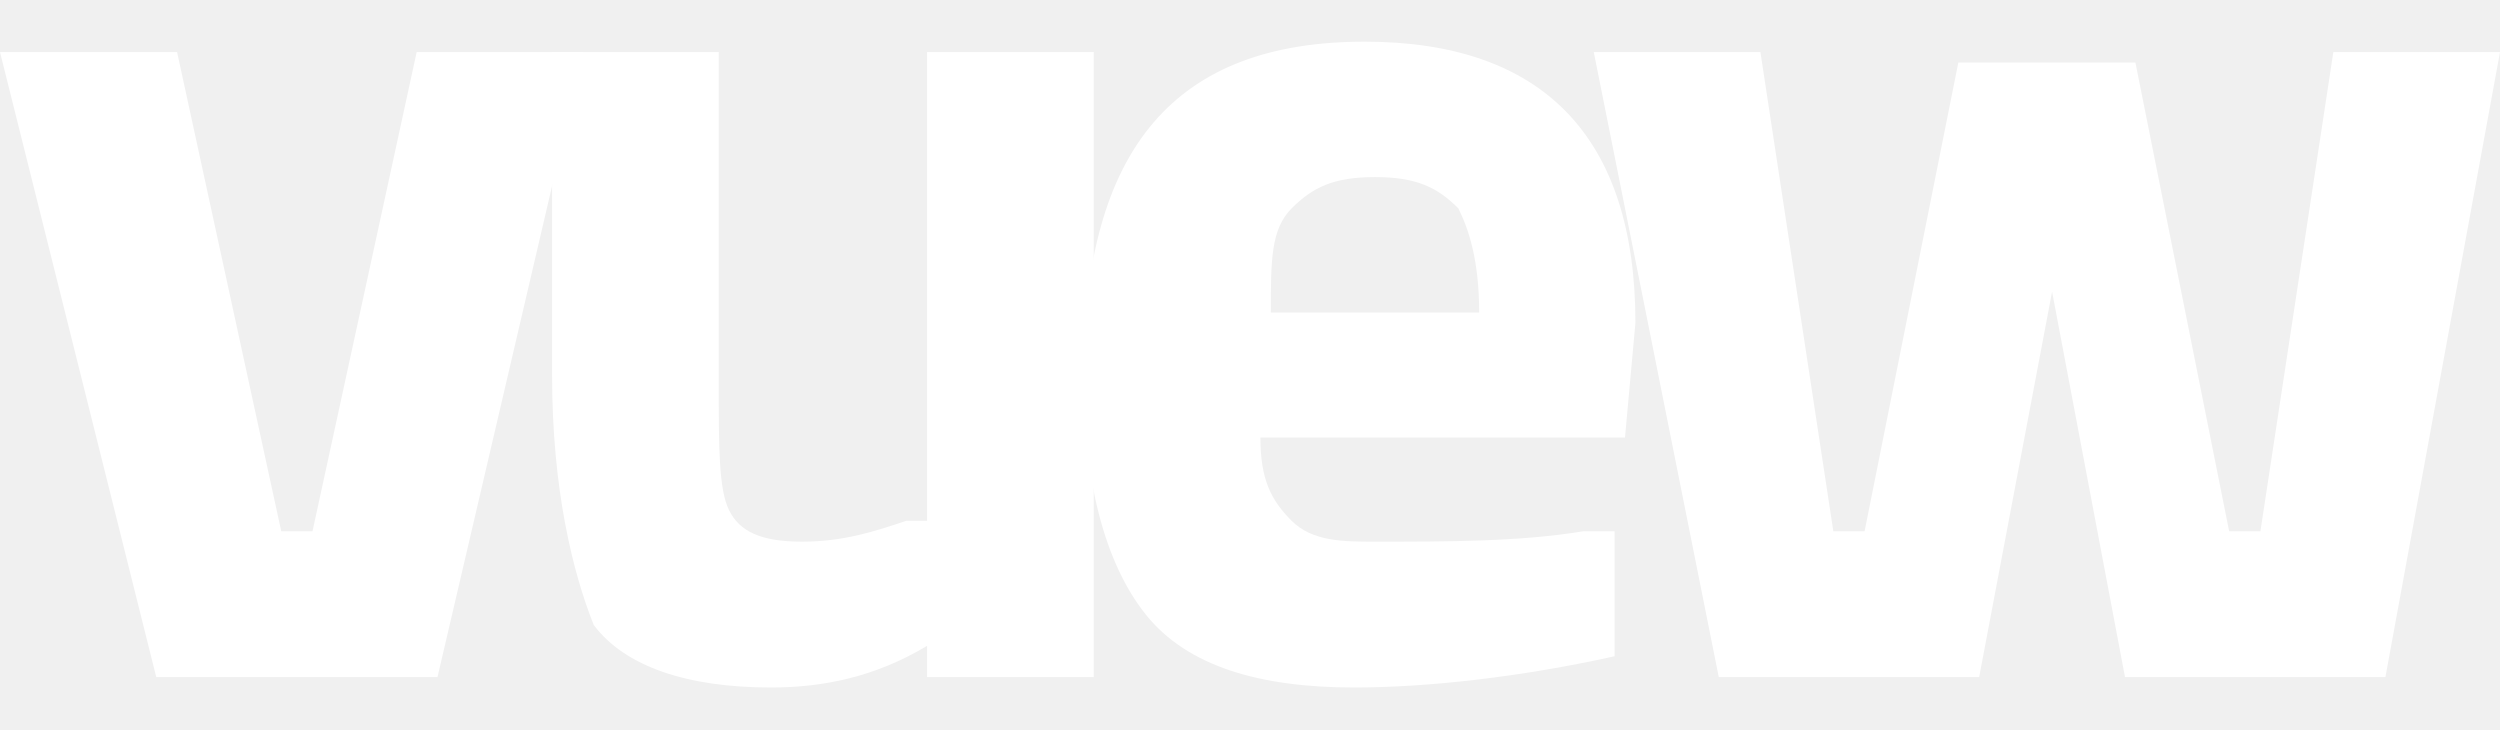
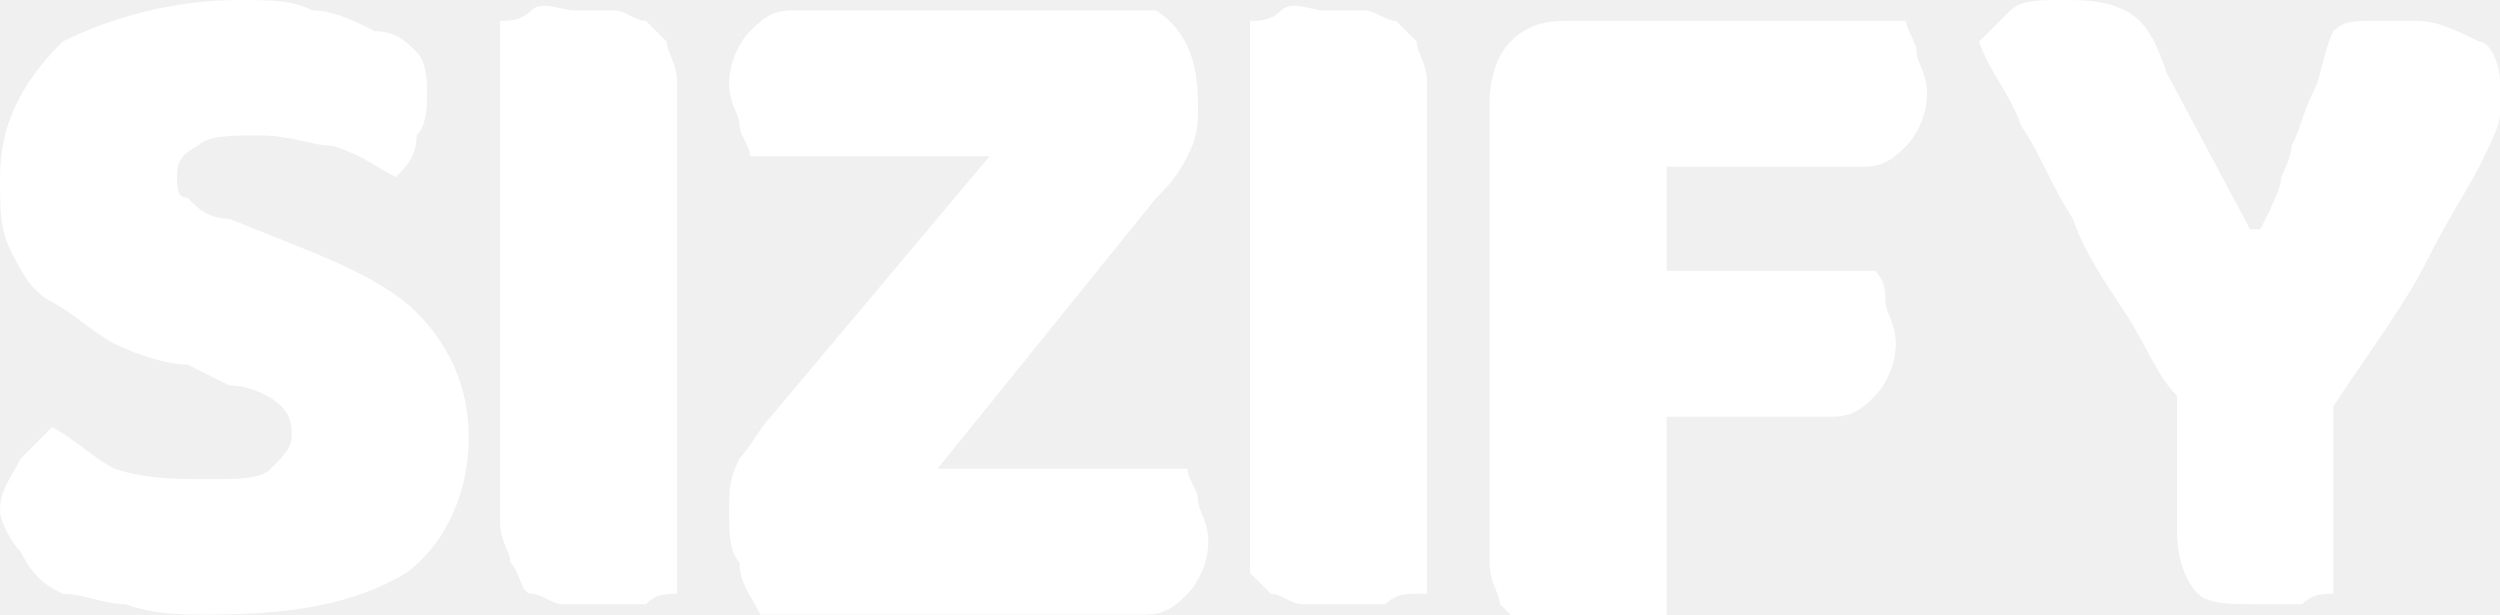
- <svg xmlns="http://www.w3.org/2000/svg" fill="#fff" version="1.1" id="Camada_1" x="0px" y="0px" viewBox="0 0 24 7" style="enable-background:new 0 0 24 7;" xml:space="preserve">
+ <svg xmlns="http://www.w3.org/2000/svg" version="1.1" id="Camada_1" x="0px" y="0px" viewBox="0 0 24 5.9" style="enable-background:new 0 0 24 5.9;" xml:space="preserve">
+   <style type="text/css">
+ 	.st0{fill:#FFFFFF;}
+ </style>
  <g>
-     <path d="M0,0.5h1.7l1,4.6H3l1-4.6h1.6l-1.4,6H1.5L0,0.5z" />
-     <path d="M8.9,0.5h1.6v6H8.9V6.2C8.4,6.5,7.9,6.6,7.4,6.6C6.6,6.6,6,6.4,5.7,6C5.5,5.5,5.3,4.7,5.3,3.6V0.5h1.6v3.2   c0,0.6,0,1,0.1,1.2c0.1,0.2,0.3,0.3,0.7,0.3c0.4,0,0.7-0.1,1-0.2l0.2,0V0.5z" />
-     <path d="M12.4,5c0.2,0.2,0.5,0.2,0.8,0.2c0.7,0,1.4,0,2-0.1l0.3,0l0,1.2c-0.9,0.2-1.8,0.3-2.5,0.3c-0.9,0-1.6-0.2-2-0.7   c-0.4-0.5-0.6-1.3-0.6-2.3c0-2.2,0.9-3.2,2.7-3.2c1.7,0,2.6,0.9,2.6,2.7l-0.1,1.1h-3.5C12.1,4.6,12.2,4.8,12.4,5z M14.2,3   c0-0.5-0.1-0.8-0.2-1c-0.2-0.2-0.4-0.3-0.8-0.3c-0.4,0-0.6,0.1-0.8,0.3c-0.2,0.2-0.2,0.5-0.2,1H14.2z" />
-     <path d="M15.3,0.5h1.6l0.7,4.6h0.3l0.9-4.5h1.7l0.9,4.5h0.3l0.7-4.6H24l-1.1,6h-2.5l-0.7-3.7l-0.7,3.7h-2.5L15.3,0.5z" />
+     <path class="st0" d="M1.8,3.5C1.6,3.5,1.3,3.4,1.1,3.3C0.9,3.2,0.7,3,0.5,2.9C0.3,2.8,0.2,2.6,0.1,2.4C0,2.2,0,2,0,1.7   c0-0.5,0.2-0.9,0.6-1.3C1,0.2,1.6,0,2.3,0c0.3,0,0.5,0,0.7,0.1c0.2,0,0.4,0.1,0.6,0.2C3.8,0.3,3.9,0.4,4,0.5   c0.1,0.1,0.1,0.3,0.1,0.4s0,0.3-0.1,0.4C4,1.5,3.9,1.6,3.8,1.7C3.6,1.6,3.5,1.5,3.2,1.4C3,1.4,2.8,1.3,2.5,1.3   c-0.3,0-0.5,0-0.6,0.1C1.7,1.5,1.7,1.6,1.7,1.7c0,0.1,0,0.2,0.1,0.2C1.9,2,2,2.1,2.2,2.1l0.5,0.2C3.2,2.5,3.7,2.7,4,3   c0.3,0.3,0.5,0.7,0.5,1.2c0,0.5-0.2,1-0.6,1.3C3.4,5.8,2.8,5.9,2,5.9c-0.3,0-0.5,0-0.8-0.1C1,5.8,0.8,5.7,0.6,5.7   C0.4,5.6,0.3,5.5,0.2,5.3C0.1,5.2,0,5,0,4.9c0-0.2,0.1-0.3,0.2-0.5c0.1-0.1,0.2-0.2,0.3-0.3c0.2,0.1,0.4,0.3,0.6,0.4   C1.4,4.6,1.7,4.6,2,4.6c0.3,0,0.5,0,0.6-0.1s0.2-0.2,0.2-0.3s0-0.2-0.1-0.3S2.4,3.7,2.2,3.7L1.8,3.5z" />
+     <path class="st0" d="M6.5,5.7c-0.1,0-0.2,0-0.3,0.1c-0.1,0-0.3,0-0.4,0c-0.1,0-0.3,0-0.4,0c-0.1,0-0.2-0.1-0.3-0.1S5,5.5,4.9,5.4   c0-0.1-0.1-0.2-0.1-0.4V0.2c0.1,0,0.2,0,0.3-0.1s0.3,0,0.4,0c0.1,0,0.3,0,0.4,0s0.2,0.1,0.3,0.1c0.1,0.1,0.1,0.1,0.2,0.2   c0,0.1,0.1,0.2,0.1,0.4V5.7z" />
+     <path class="st0" d="M9.5,1.5H7.2c0-0.1-0.1-0.2-0.1-0.3c0-0.1-0.1-0.2-0.1-0.4c0-0.2,0.1-0.4,0.2-0.5s0.2-0.2,0.4-0.2h3.5   c0.3,0.2,0.4,0.5,0.4,0.9c0,0.2,0,0.3-0.1,0.5c-0.1,0.2-0.2,0.3-0.3,0.4L9,4.5h2.4c0,0.1,0.1,0.2,0.1,0.3c0,0.1,0.1,0.2,0.1,0.4   c0,0.2-0.1,0.4-0.2,0.5c-0.1,0.1-0.2,0.2-0.4,0.2H7.3C7.2,5.7,7.1,5.6,7.1,5.4C7,5.3,7,5.1,7,4.9c0-0.2,0-0.3,0.1-0.5   C7.2,4.3,7.3,4.1,7.4,4L9.5,1.5z" />
+     <path class="st0" d="M13.6,5.7c-0.1,0-0.2,0-0.3,0.1c-0.1,0-0.3,0-0.4,0c-0.1,0-0.3,0-0.4,0s-0.2-0.1-0.3-0.1   c-0.1-0.1-0.1-0.1-0.2-0.2C12,5.3,12,5.2,12,5.1V0.2c0.1,0,0.2,0,0.3-0.1s0.3,0,0.4,0c0.1,0,0.3,0,0.4,0c0.1,0,0.2,0.1,0.3,0.1   c0.1,0.1,0.1,0.1,0.2,0.2c0,0.1,0.1,0.2,0.1,0.4V5.7z" />
+     <path class="st0" d="M18.3,0.2c0,0.1,0.1,0.2,0.1,0.3c0,0.1,0.1,0.2,0.1,0.4c0,0.2-0.1,0.4-0.2,0.5c-0.1,0.1-0.2,0.2-0.4,0.2H16v1   h2c0.1,0.1,0.1,0.2,0.1,0.3c0,0.1,0.1,0.2,0.1,0.4c0,0.2-0.1,0.4-0.2,0.5c-0.1,0.1-0.2,0.2-0.4,0.2H16v2c-0.1,0-0.2,0-0.3,0.1   c-0.1,0-0.3,0-0.4,0c-0.1,0-0.3,0-0.4,0s-0.2-0.1-0.3-0.1c-0.1-0.1-0.1-0.1-0.2-0.2c0-0.1-0.1-0.2-0.1-0.4V1c0-0.3,0.1-0.5,0.2-0.6   c0.2-0.2,0.4-0.2,0.6-0.2H18.3z" />
+     <path class="st0" d="M22.4,5.7c-0.1,0-0.2,0-0.3,0.1c-0.1,0-0.3,0-0.4,0c-0.3,0-0.5,0-0.6-0.1c-0.1-0.1-0.2-0.3-0.2-0.6V3.8   c-0.2-0.2-0.3-0.5-0.5-0.8c-0.2-0.3-0.4-0.6-0.5-0.9c-0.2-0.3-0.3-0.6-0.5-0.9c-0.1-0.3-0.3-0.5-0.4-0.8c0.1-0.1,0.2-0.2,0.3-0.3   c0.1-0.1,0.3-0.1,0.5-0.1c0.2,0,0.4,0,0.6,0.1c0.2,0.1,0.3,0.3,0.4,0.6l0.8,1.5h0.1c0.1-0.2,0.2-0.4,0.2-0.5   C21.9,1.7,22,1.5,22,1.4c0.1-0.2,0.1-0.3,0.2-0.5c0.1-0.2,0.1-0.4,0.2-0.6c0.1-0.1,0.2-0.1,0.4-0.1c0.1,0,0.3,0,0.4,0   c0.2,0,0.4,0.1,0.6,0.2C23.9,0.4,24,0.6,24,0.8c0,0.1,0,0.2,0,0.3c0,0.1-0.1,0.3-0.2,0.5c-0.1,0.2-0.3,0.5-0.5,0.9   c-0.2,0.4-0.5,0.8-0.9,1.4V5.7z" />
  </g>
</svg>
